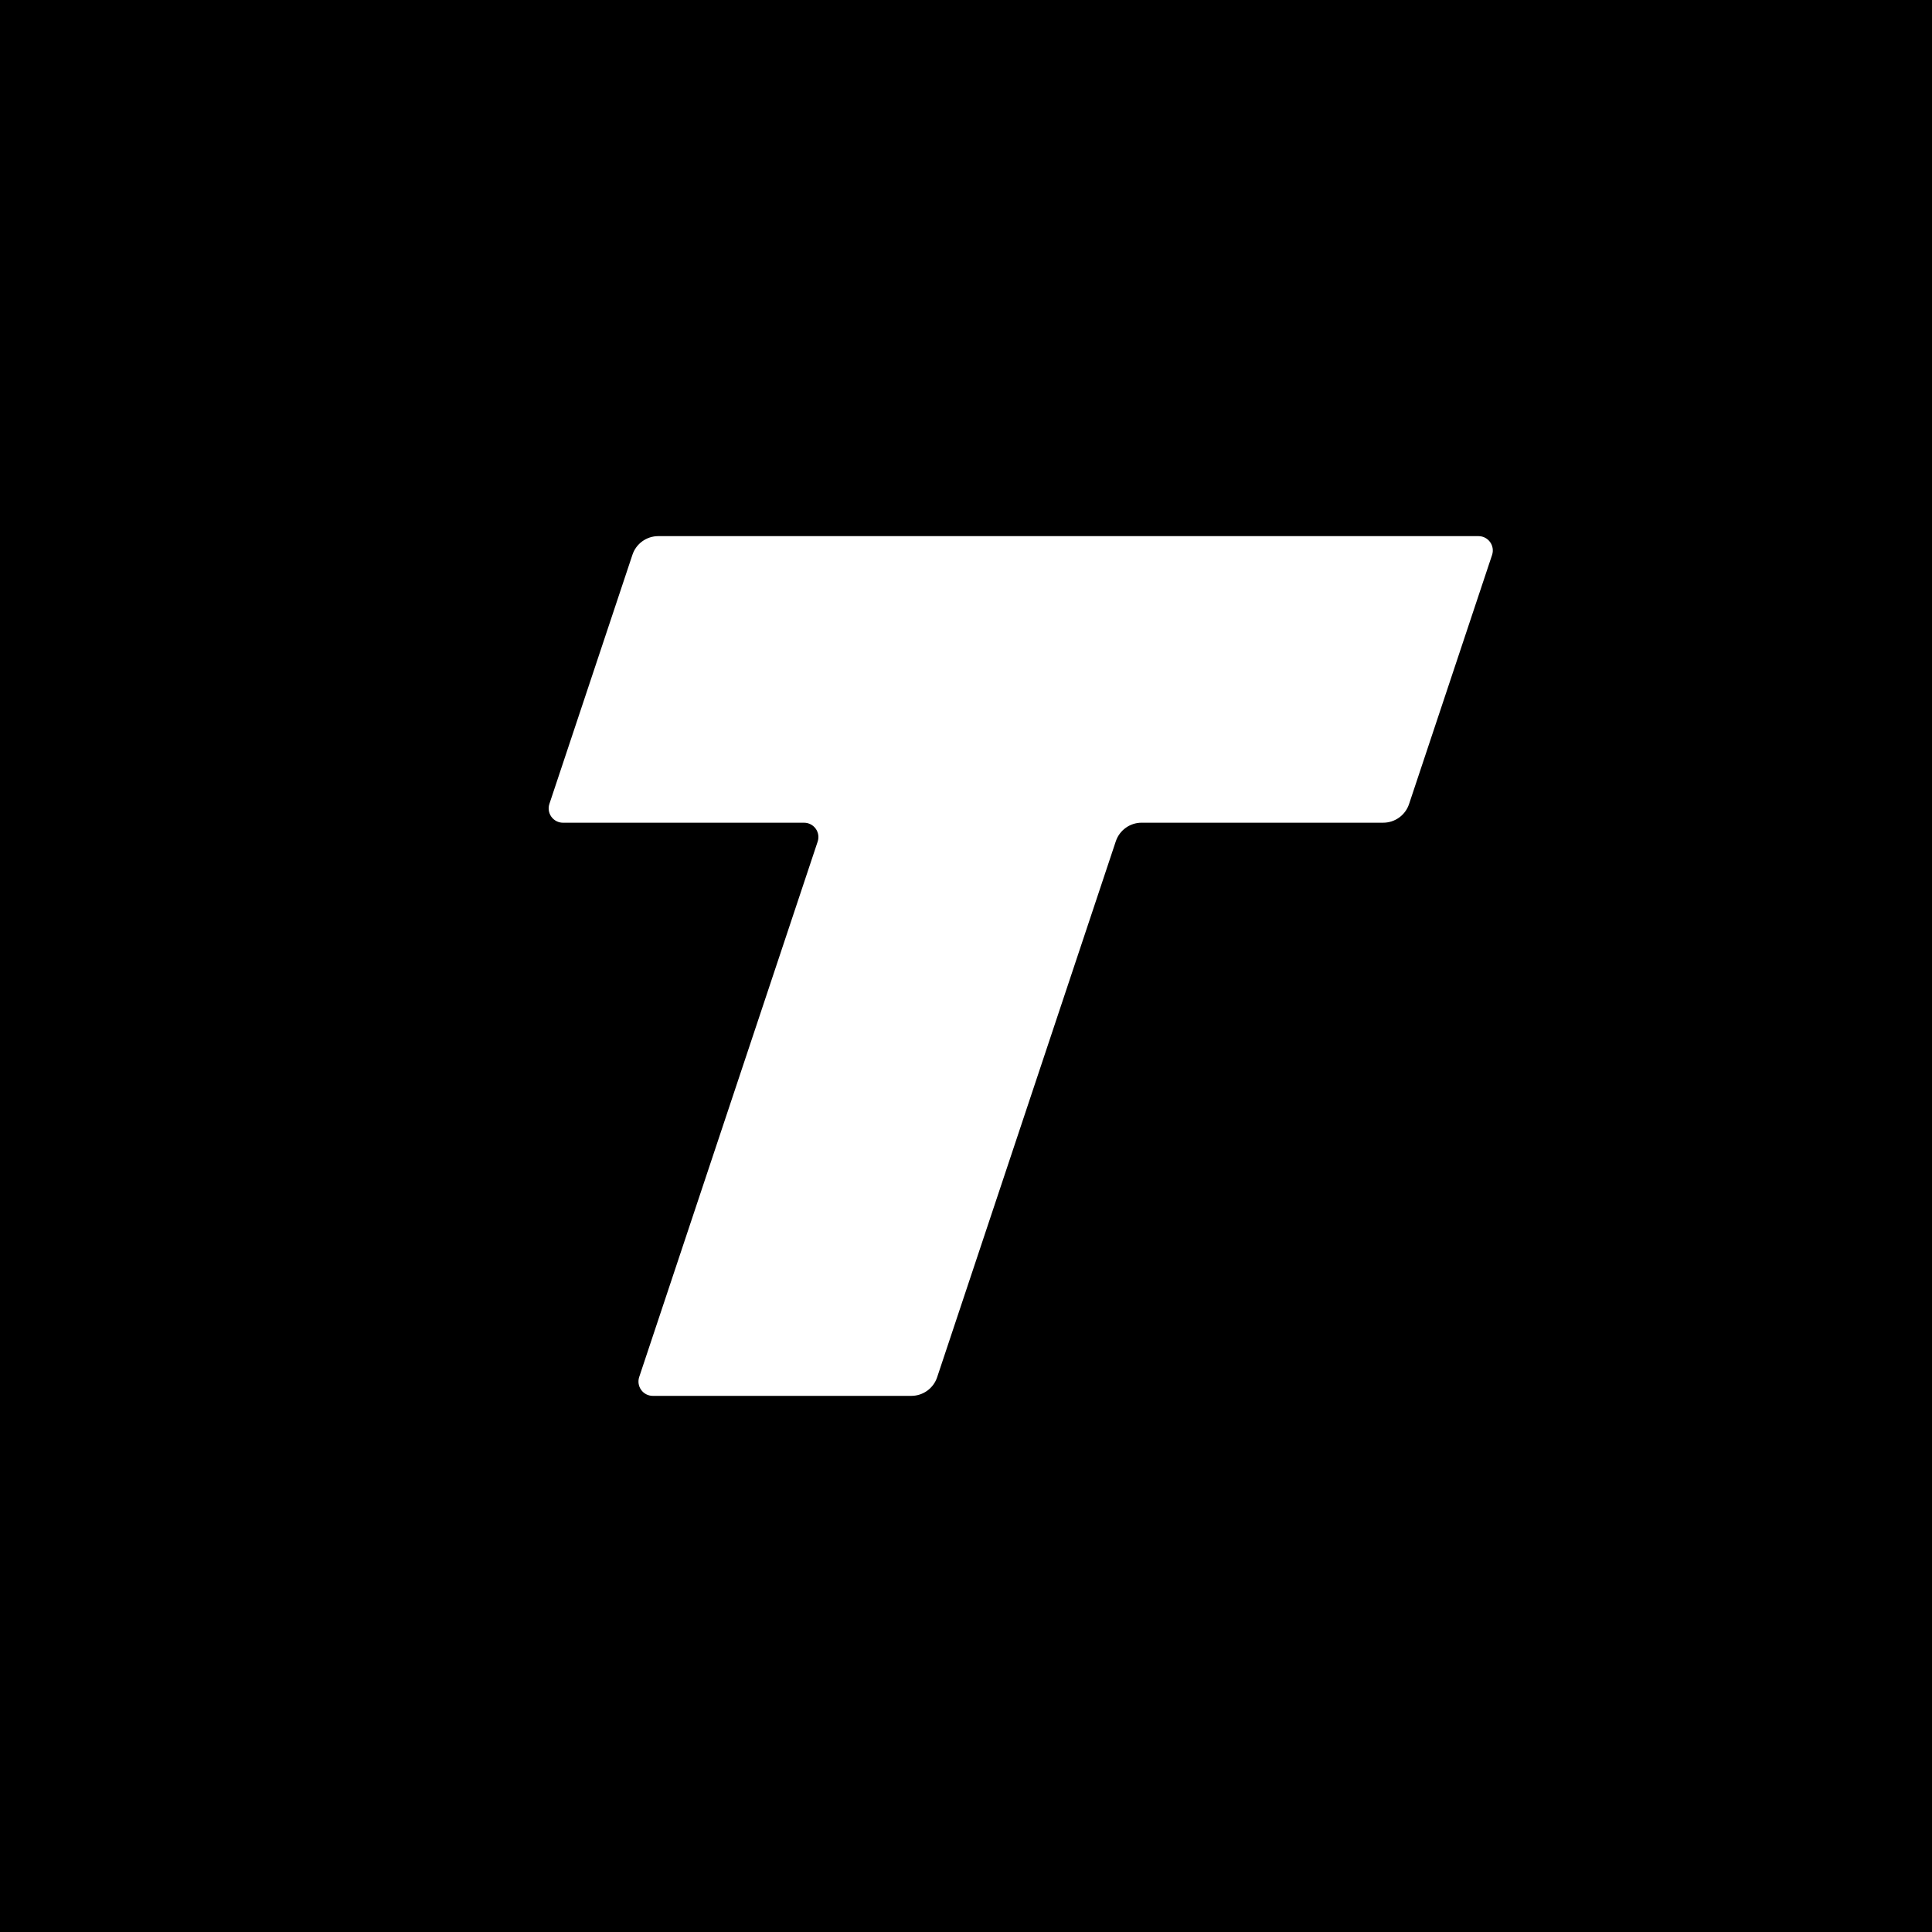
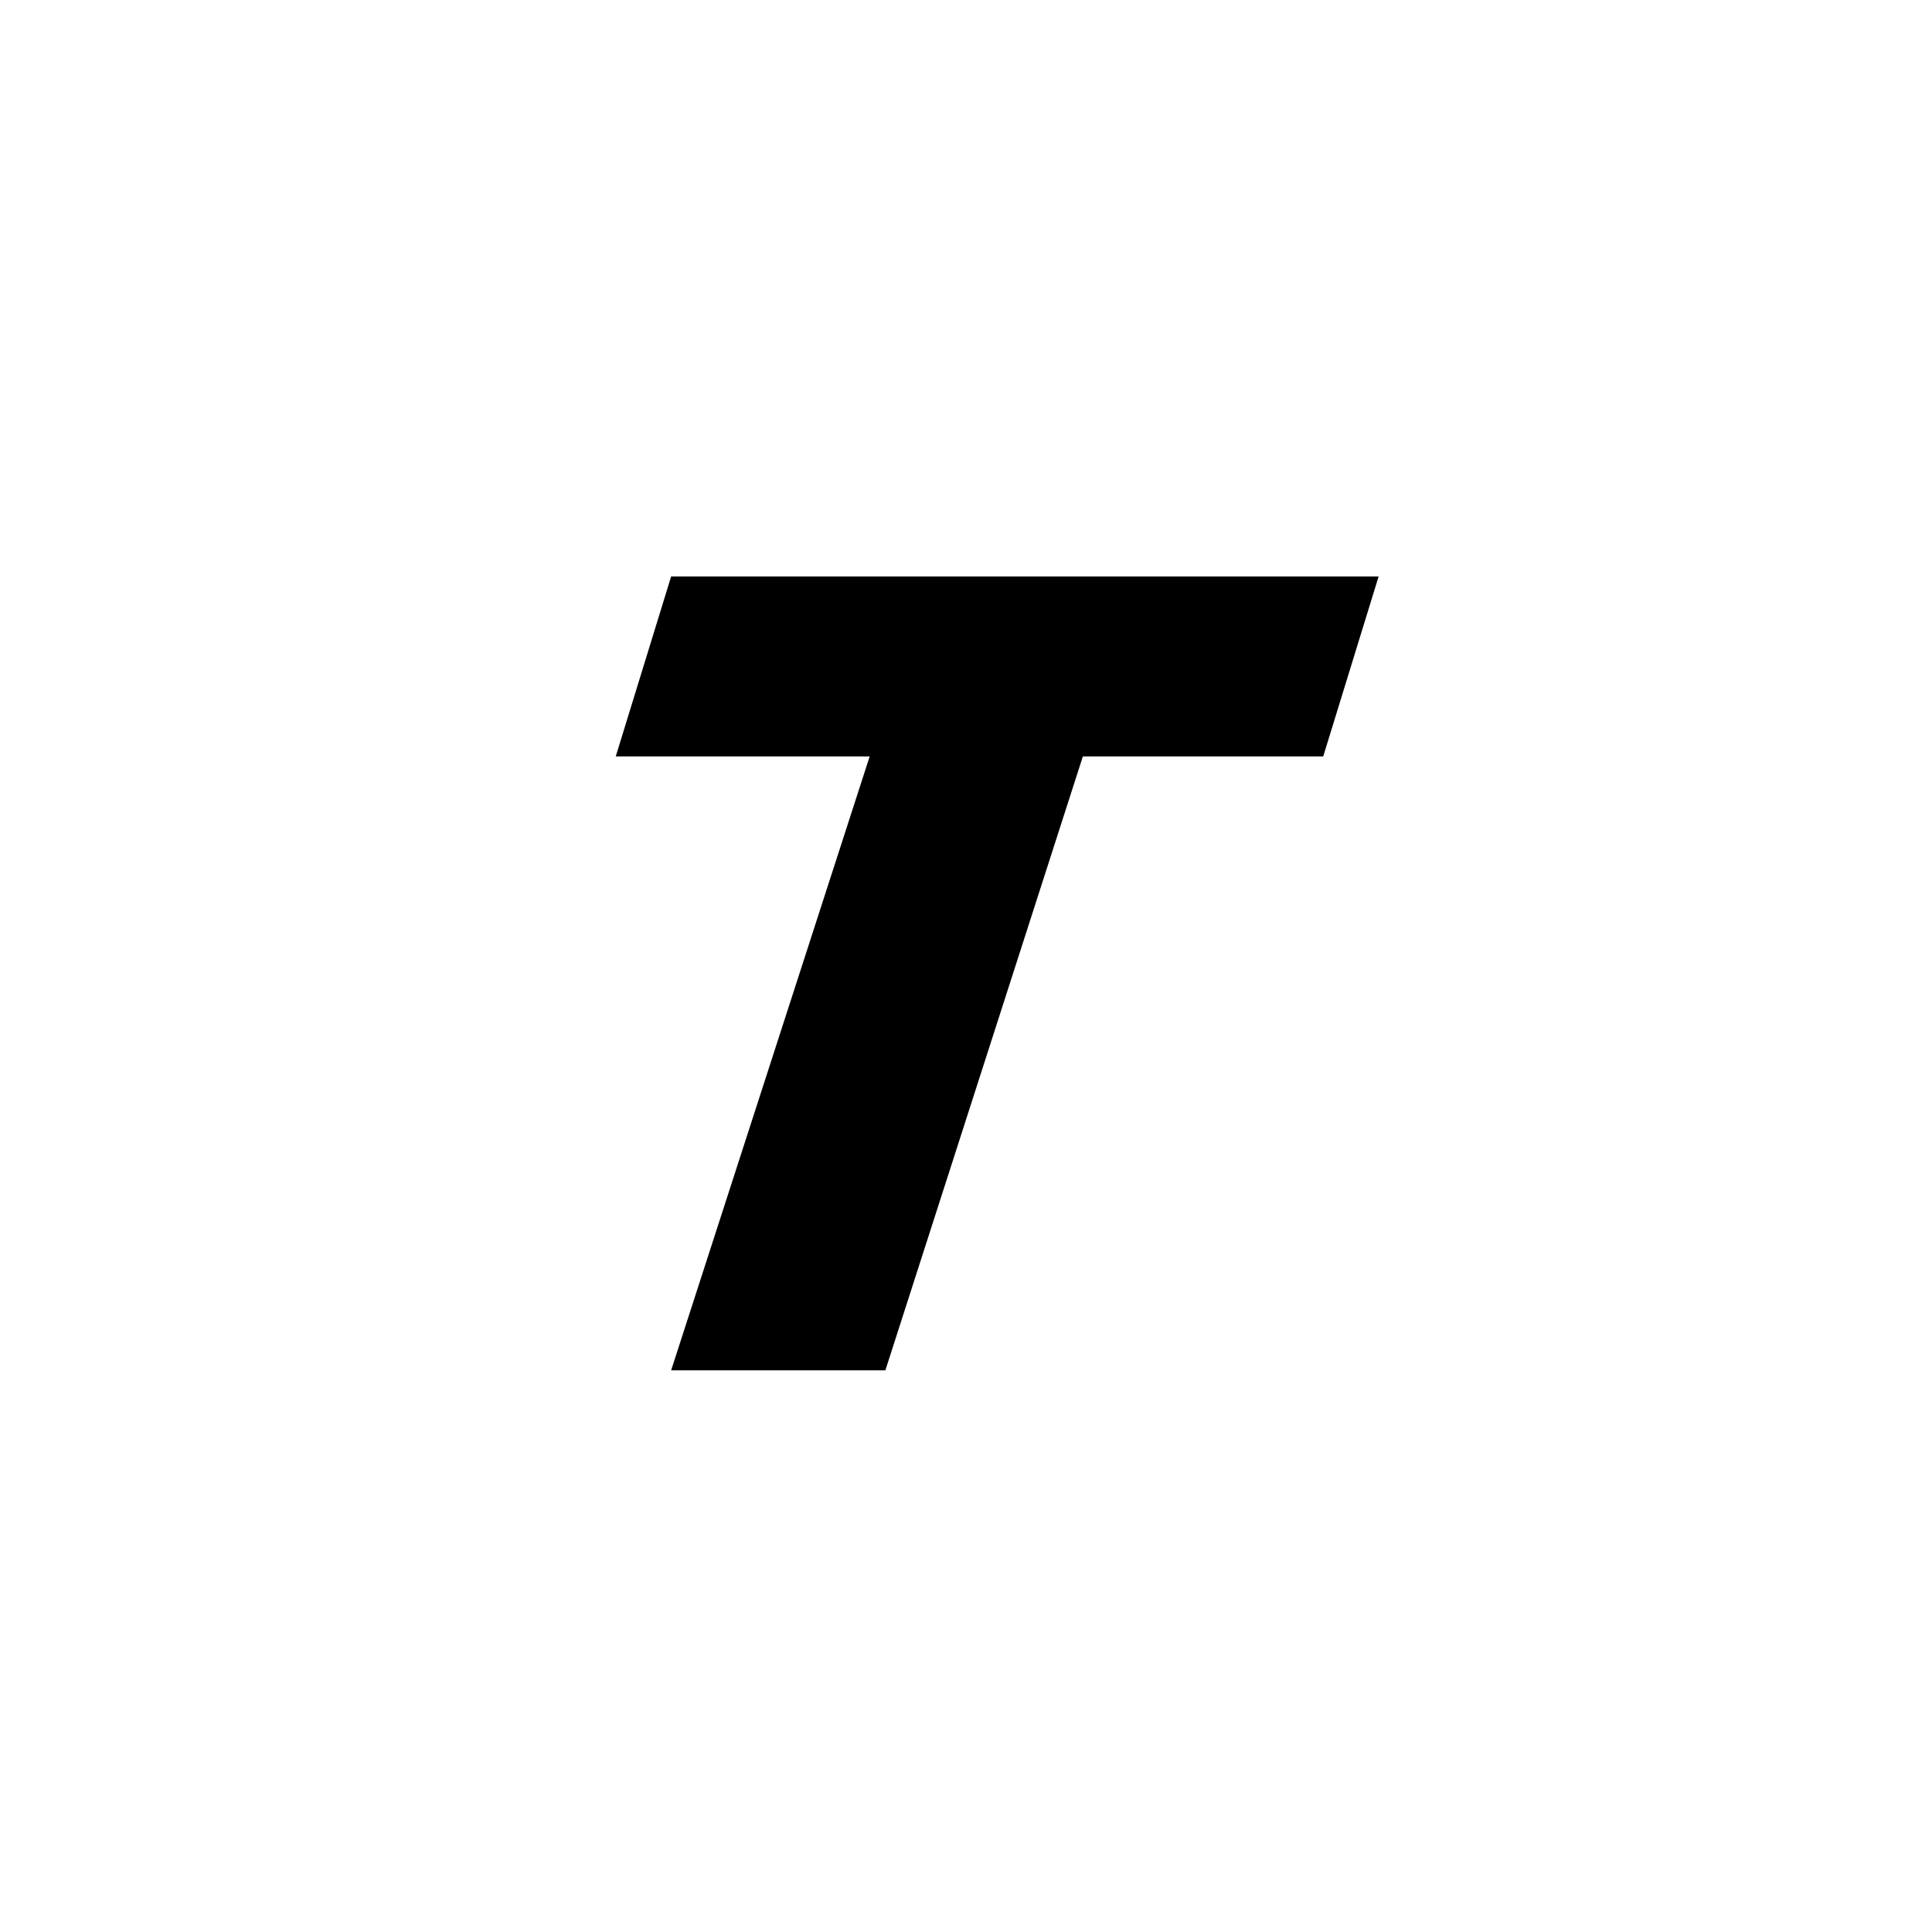
- <svg xmlns="http://www.w3.org/2000/svg" width="178" height="178" fill="none" viewBox="0 0 178 178">
-   <path fill="#fff" d="M0 0h178v178H0z" />
-   <path fill="#000" fill-rule="evenodd" d="M178 178H0V0h178z" clip-rule="evenodd" />
-   <path fill="#fff" d="M58.268 51.112a2.51 2.51 0 0 1 2.379-1.717h75.569c.9 0 1.537.882 1.252 1.738l-7.649 22.949a2.51 2.51 0 0 1-2.38 1.716H105.18c-1.08 0-2.038.692-2.379 1.716l-16.46 49.375a2.51 2.51 0 0 1-2.378 1.716h-23.82a1.32 1.32 0 0 1-1.252-1.737l16.443-49.33a1.32 1.32 0 0 0-1.251-1.738H51.87a1.32 1.32 0 0 1-1.252-1.737z" />
+ <svg xmlns="http://www.w3.org/2000/svg" width="269" height="269" viewBox="0 0 269 269" fill="none">
+   <rect width="269" height="269" fill="white" />
+   <path d="M123.273 190.794H93.445L121.09 105.318H85.733L93.445 80.264H191.95L184.238 105.318H150.773L123.273 190.794Z" fill="black" />
</svg>
